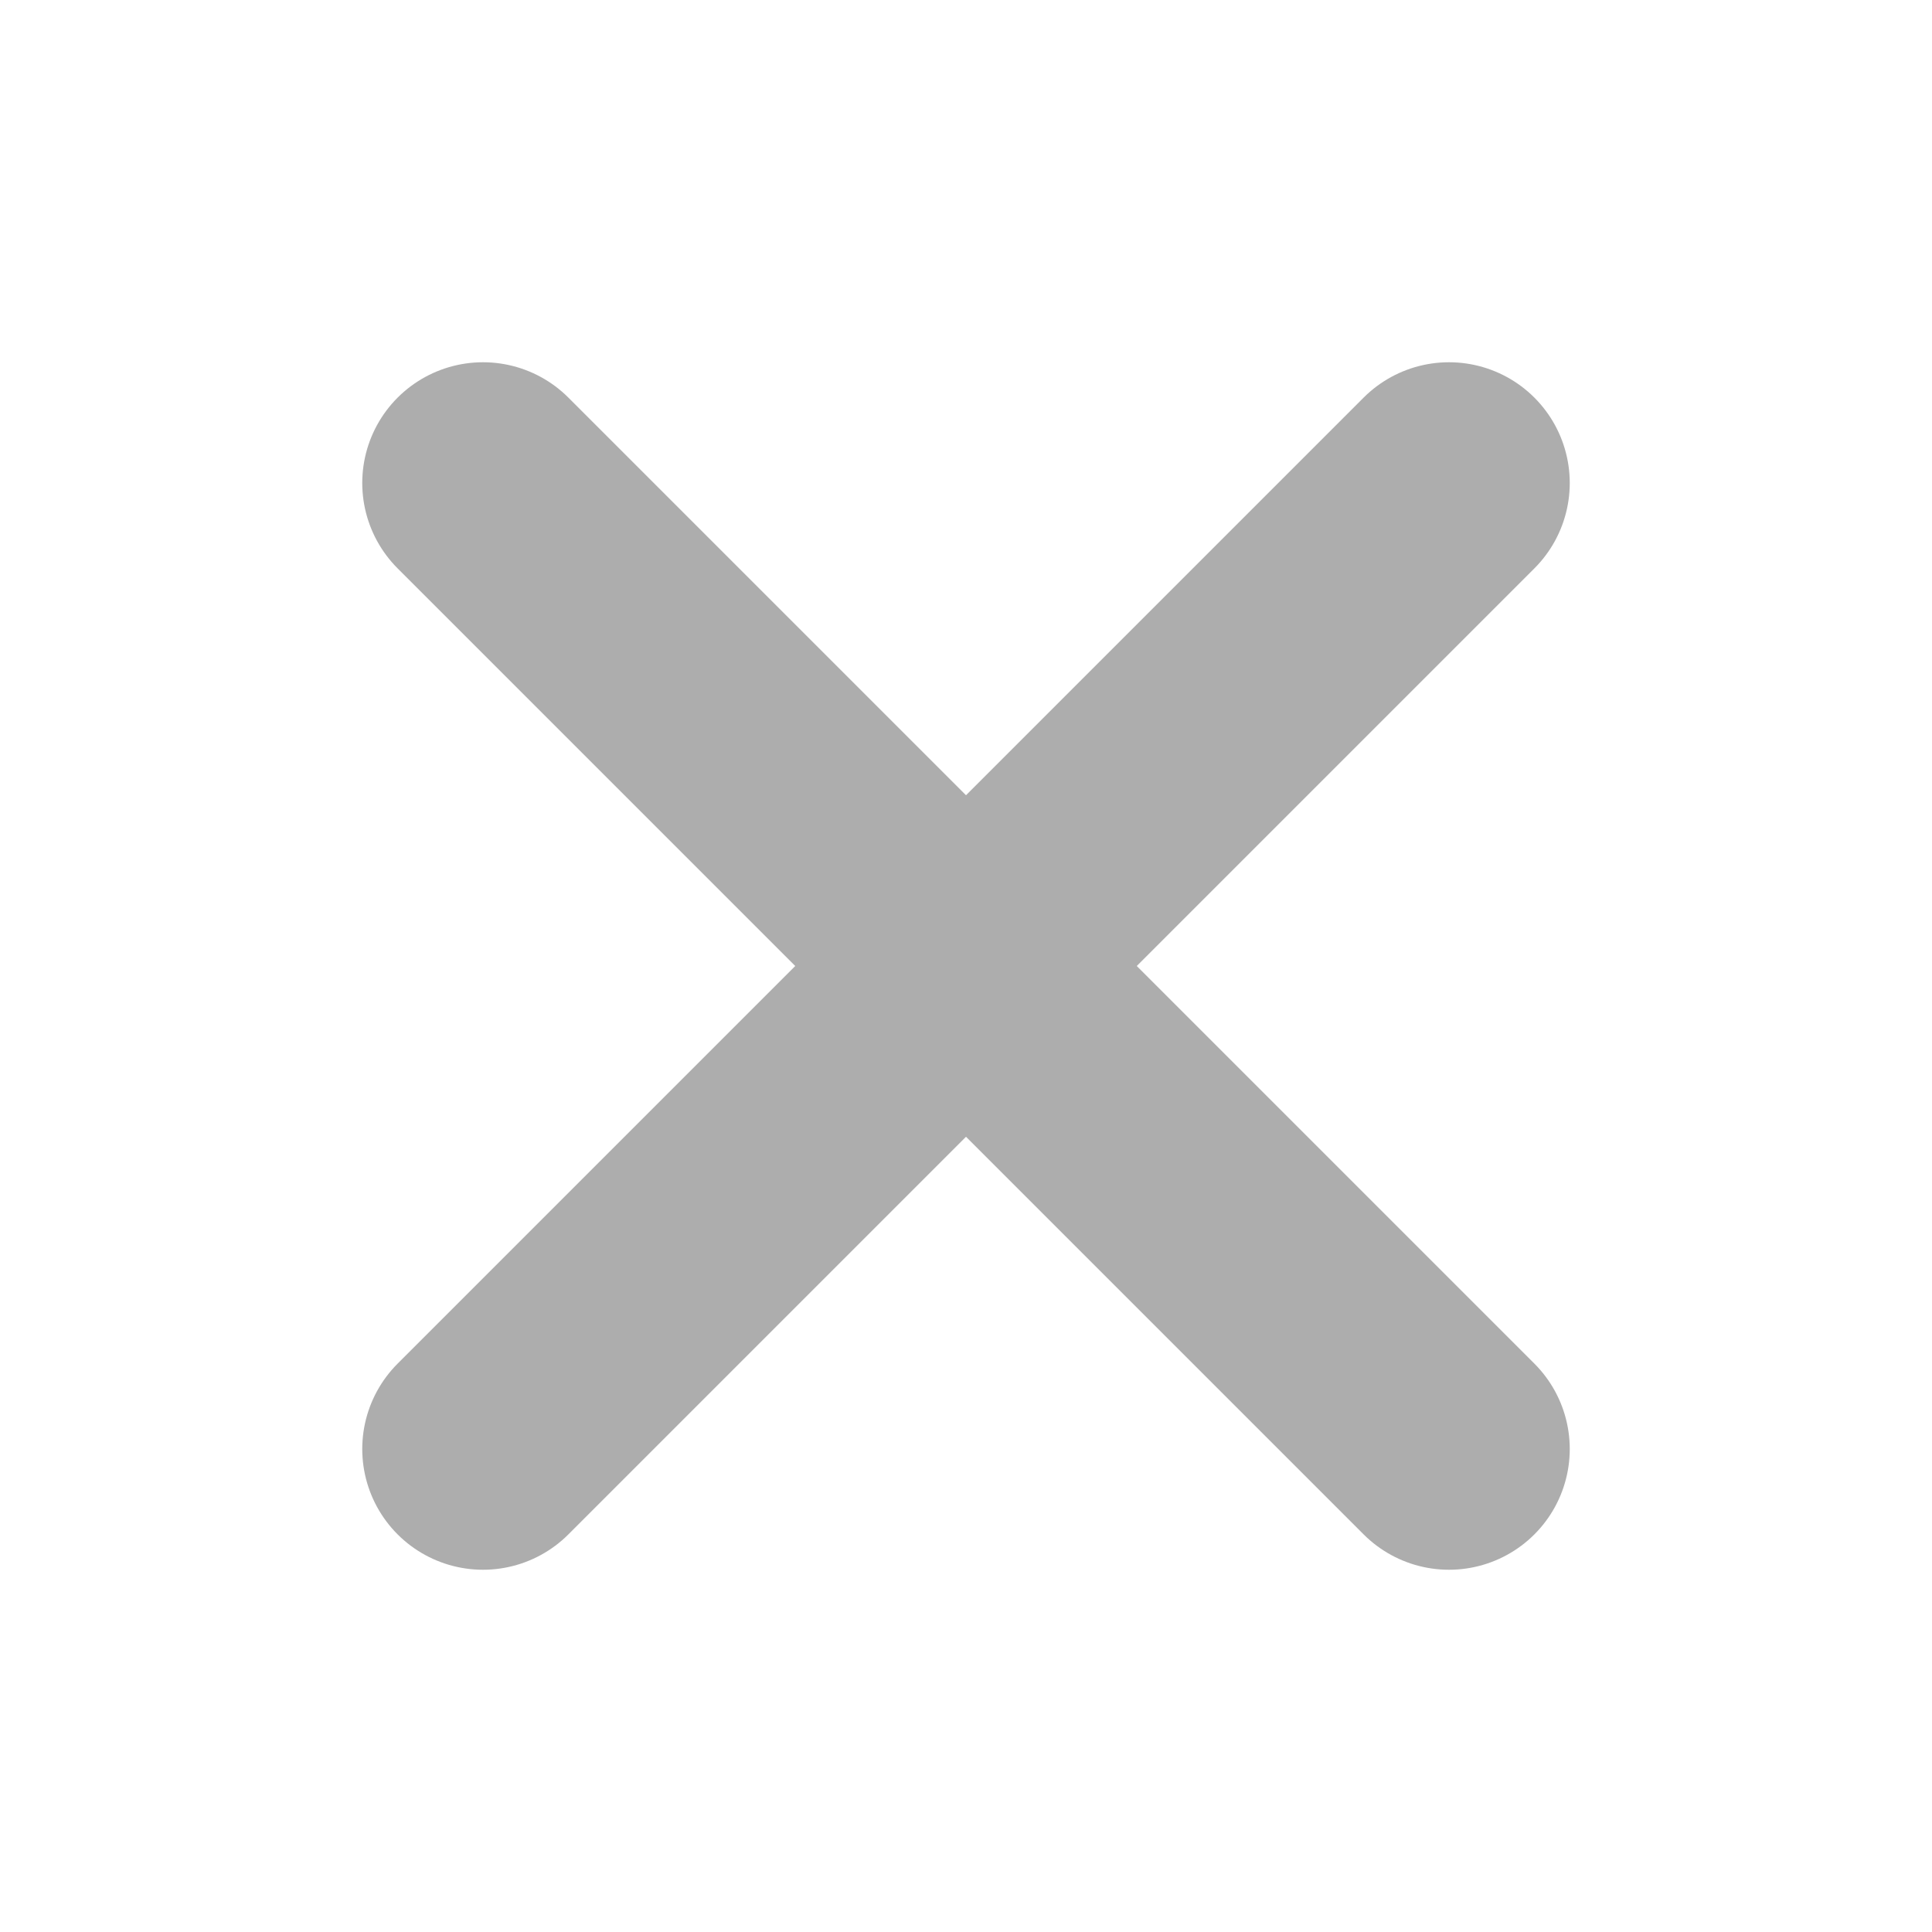
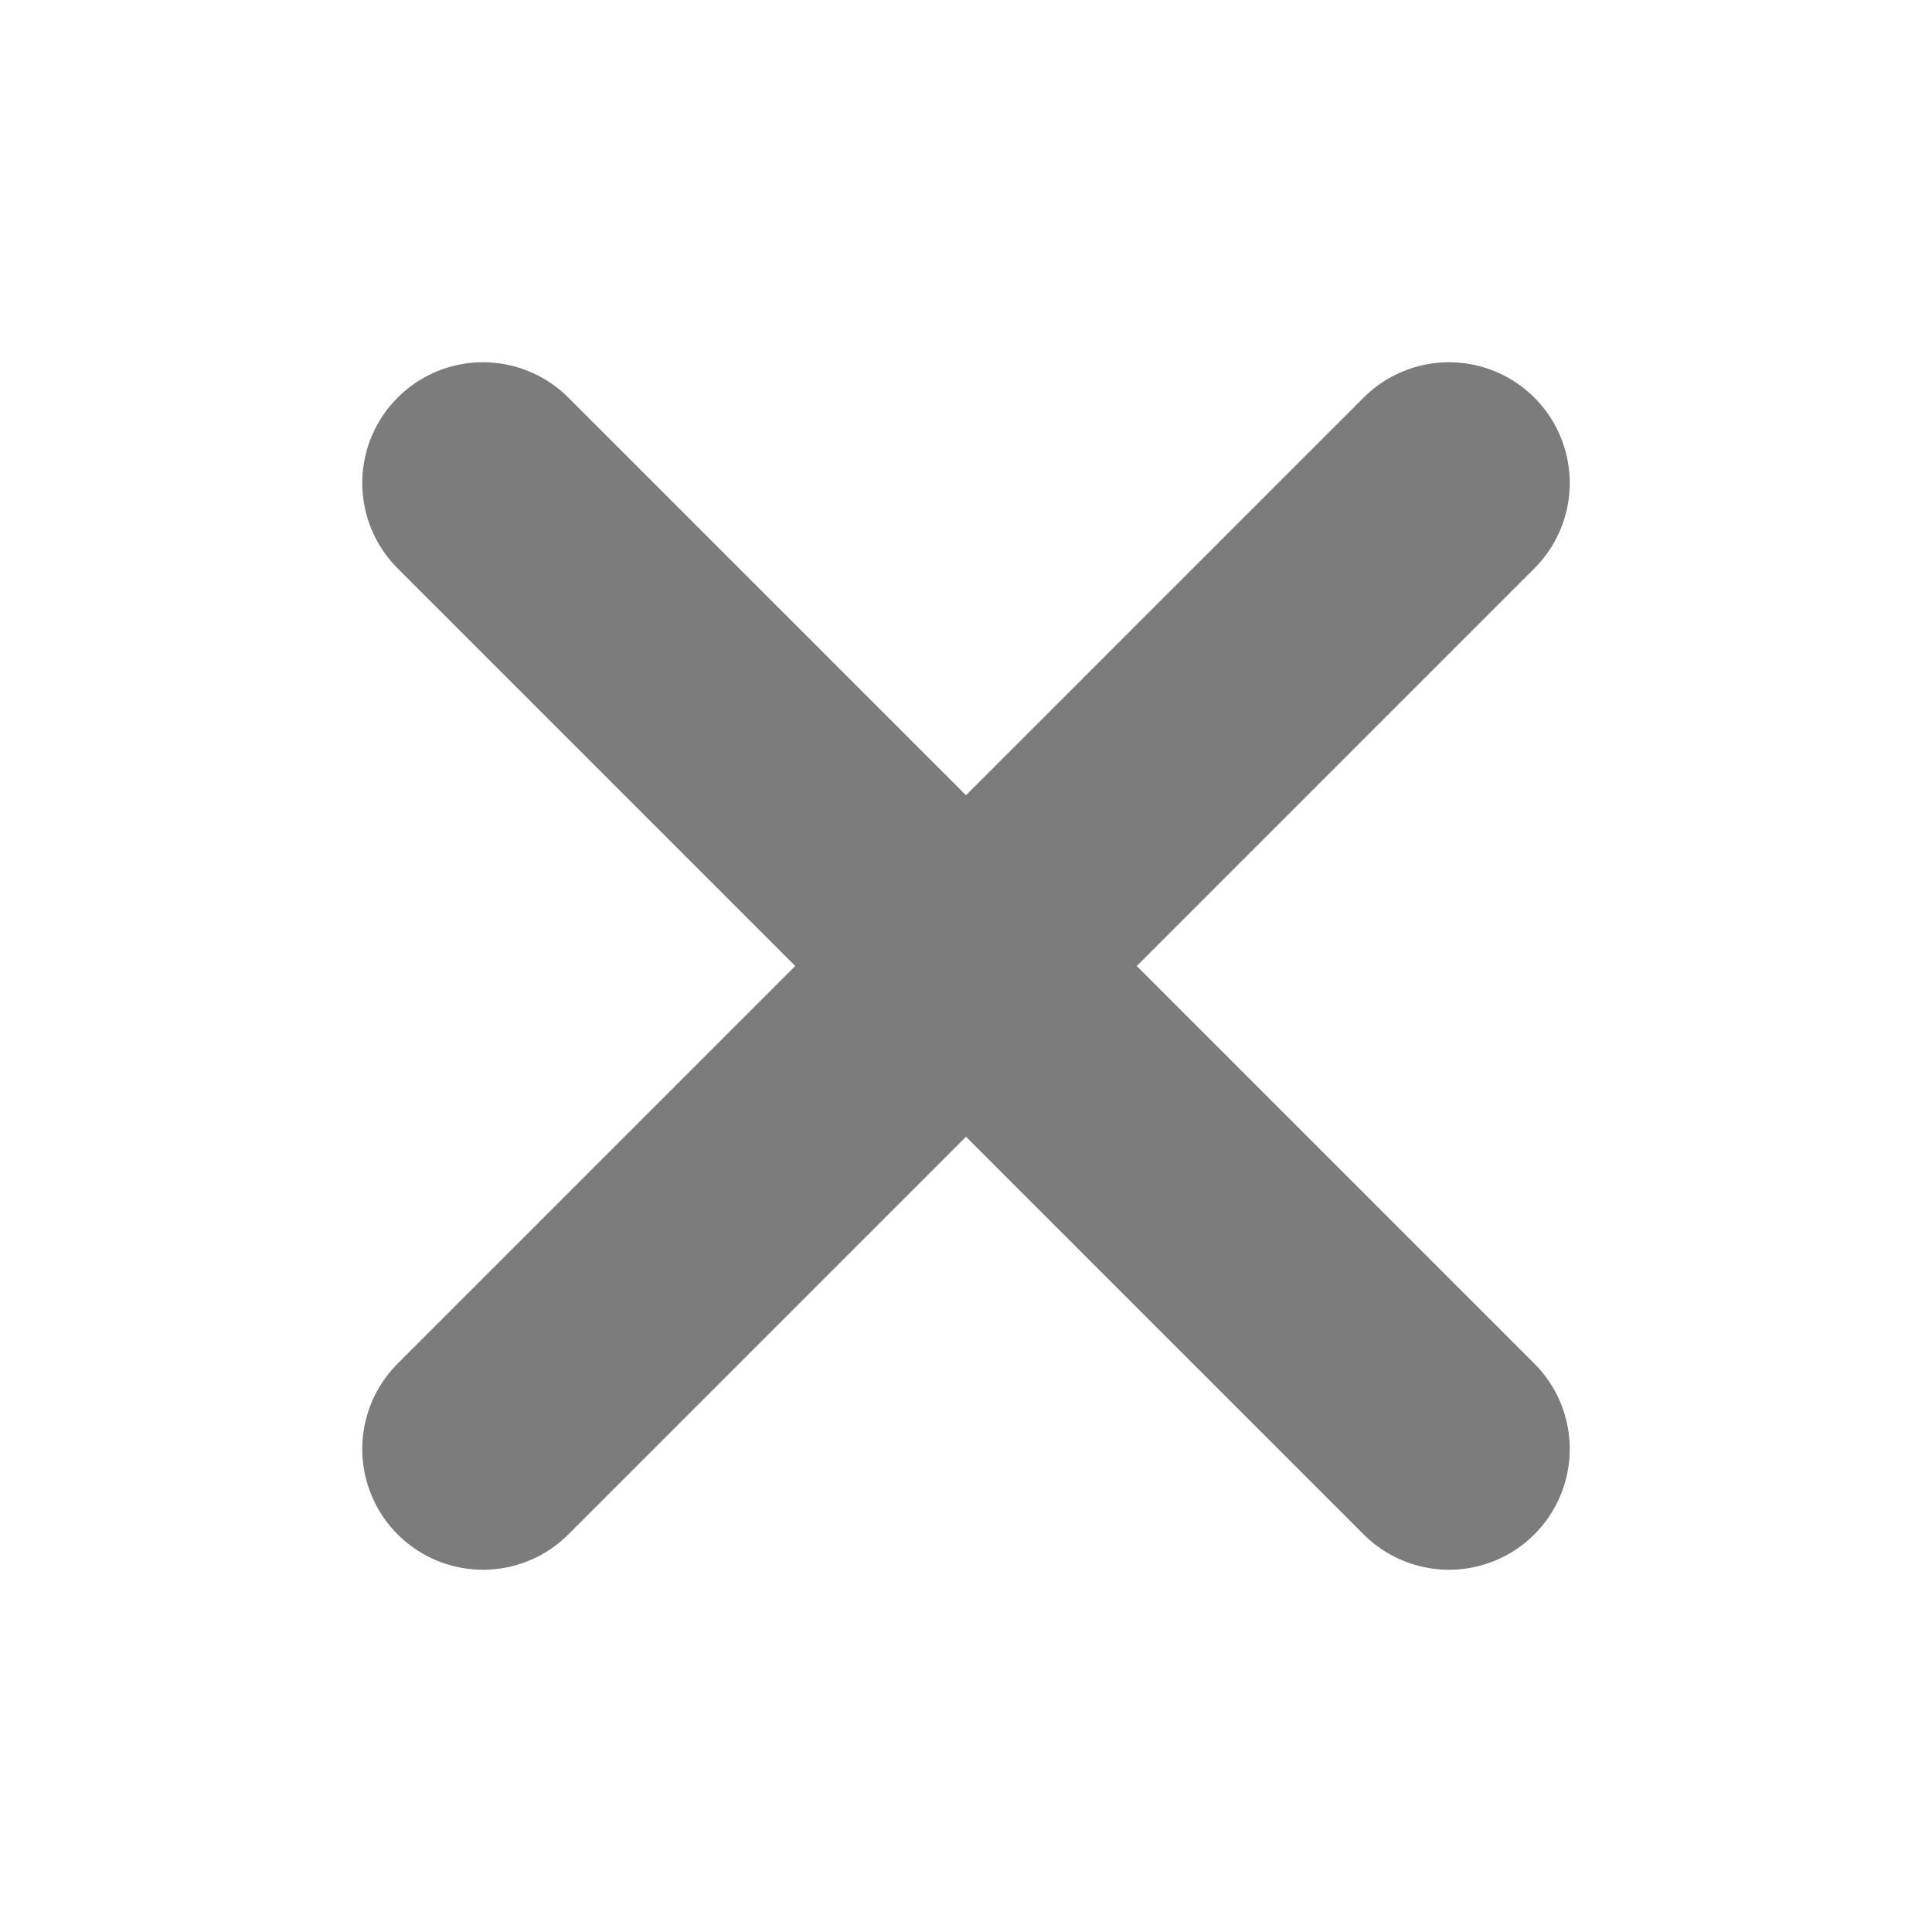
- <svg xmlns="http://www.w3.org/2000/svg" class="icon icon-tabler icon-tabler-x" width="36" height="36" viewBox="0 0 24 24" stroke-width="3" stroke="#adadad" fill="none" stroke-linecap="round" stroke-linejoin="round">
+ <svg xmlns="http://www.w3.org/2000/svg" class="icon icon-tabler icon-tabler-x" width="36" height="36" viewBox="0 0 24 24" stroke-width="3" stroke="#7C7C7C" fill="none" stroke-linecap="round" stroke-linejoin="round">
  <path stroke="none" d="M0 0h24v24H0z" fill="none" />
  <path d="M18 6l-12 12" />
  <path d="M6 6l12 12" />
</svg>
